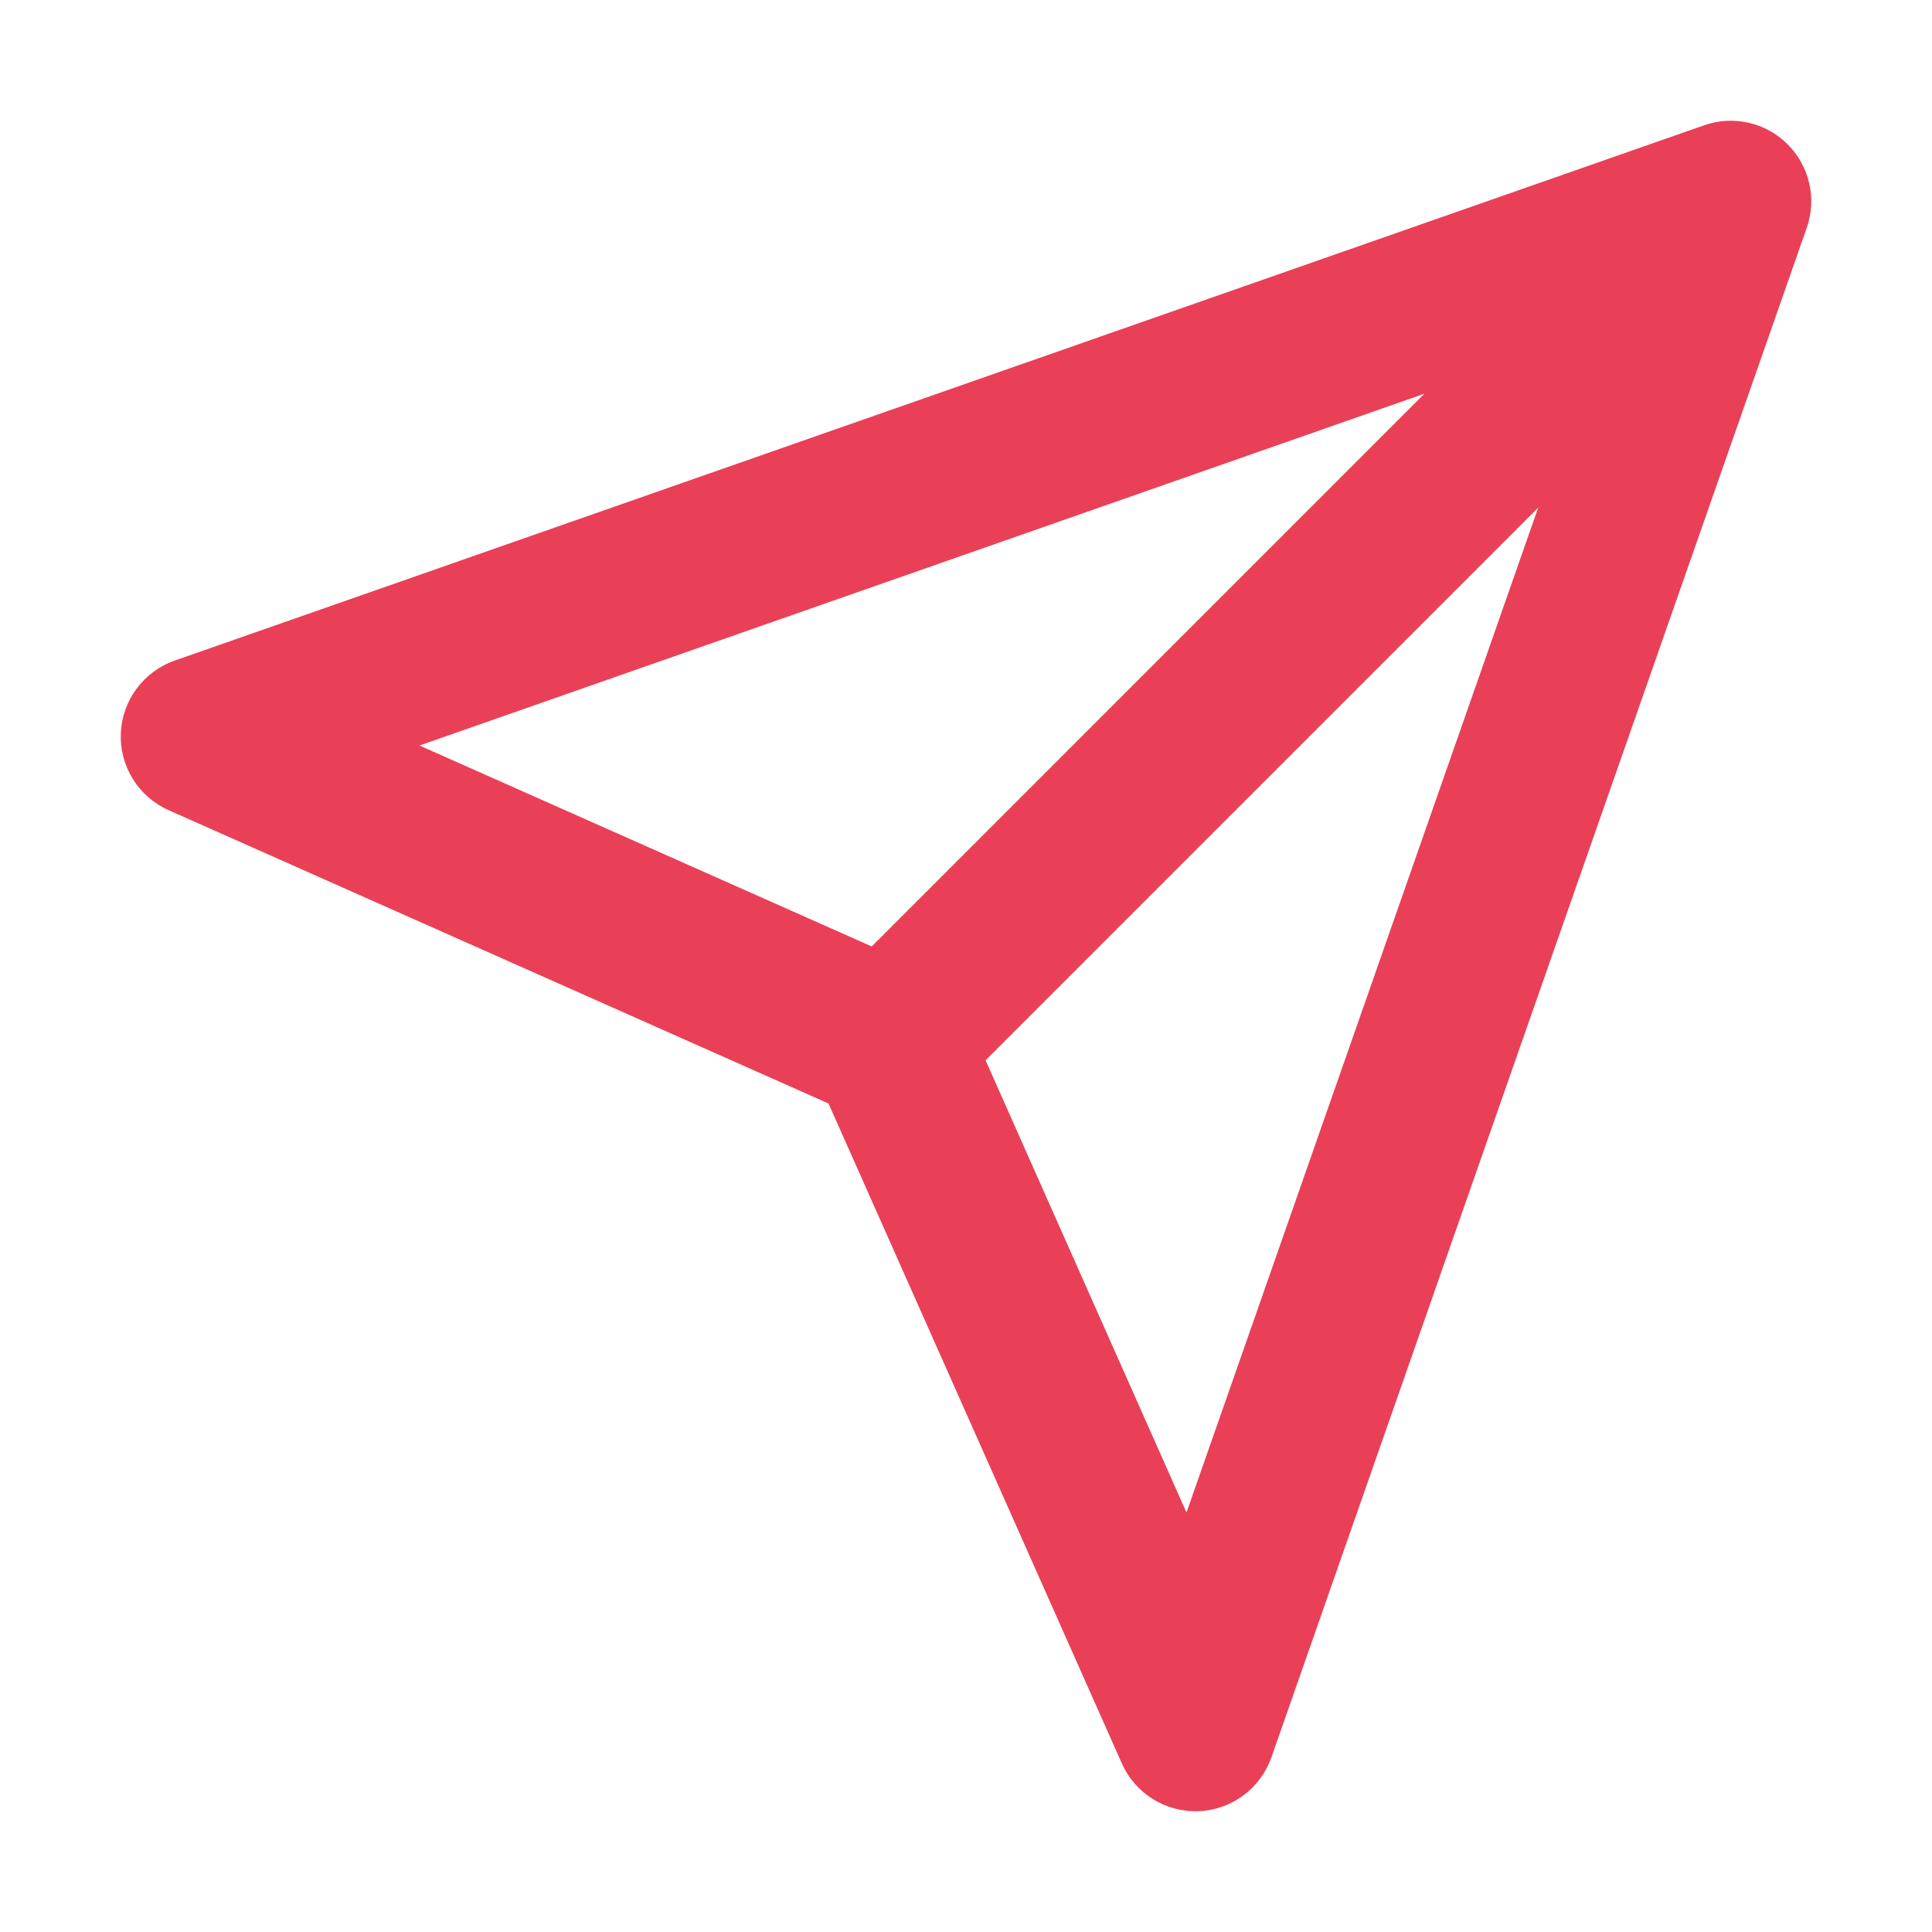
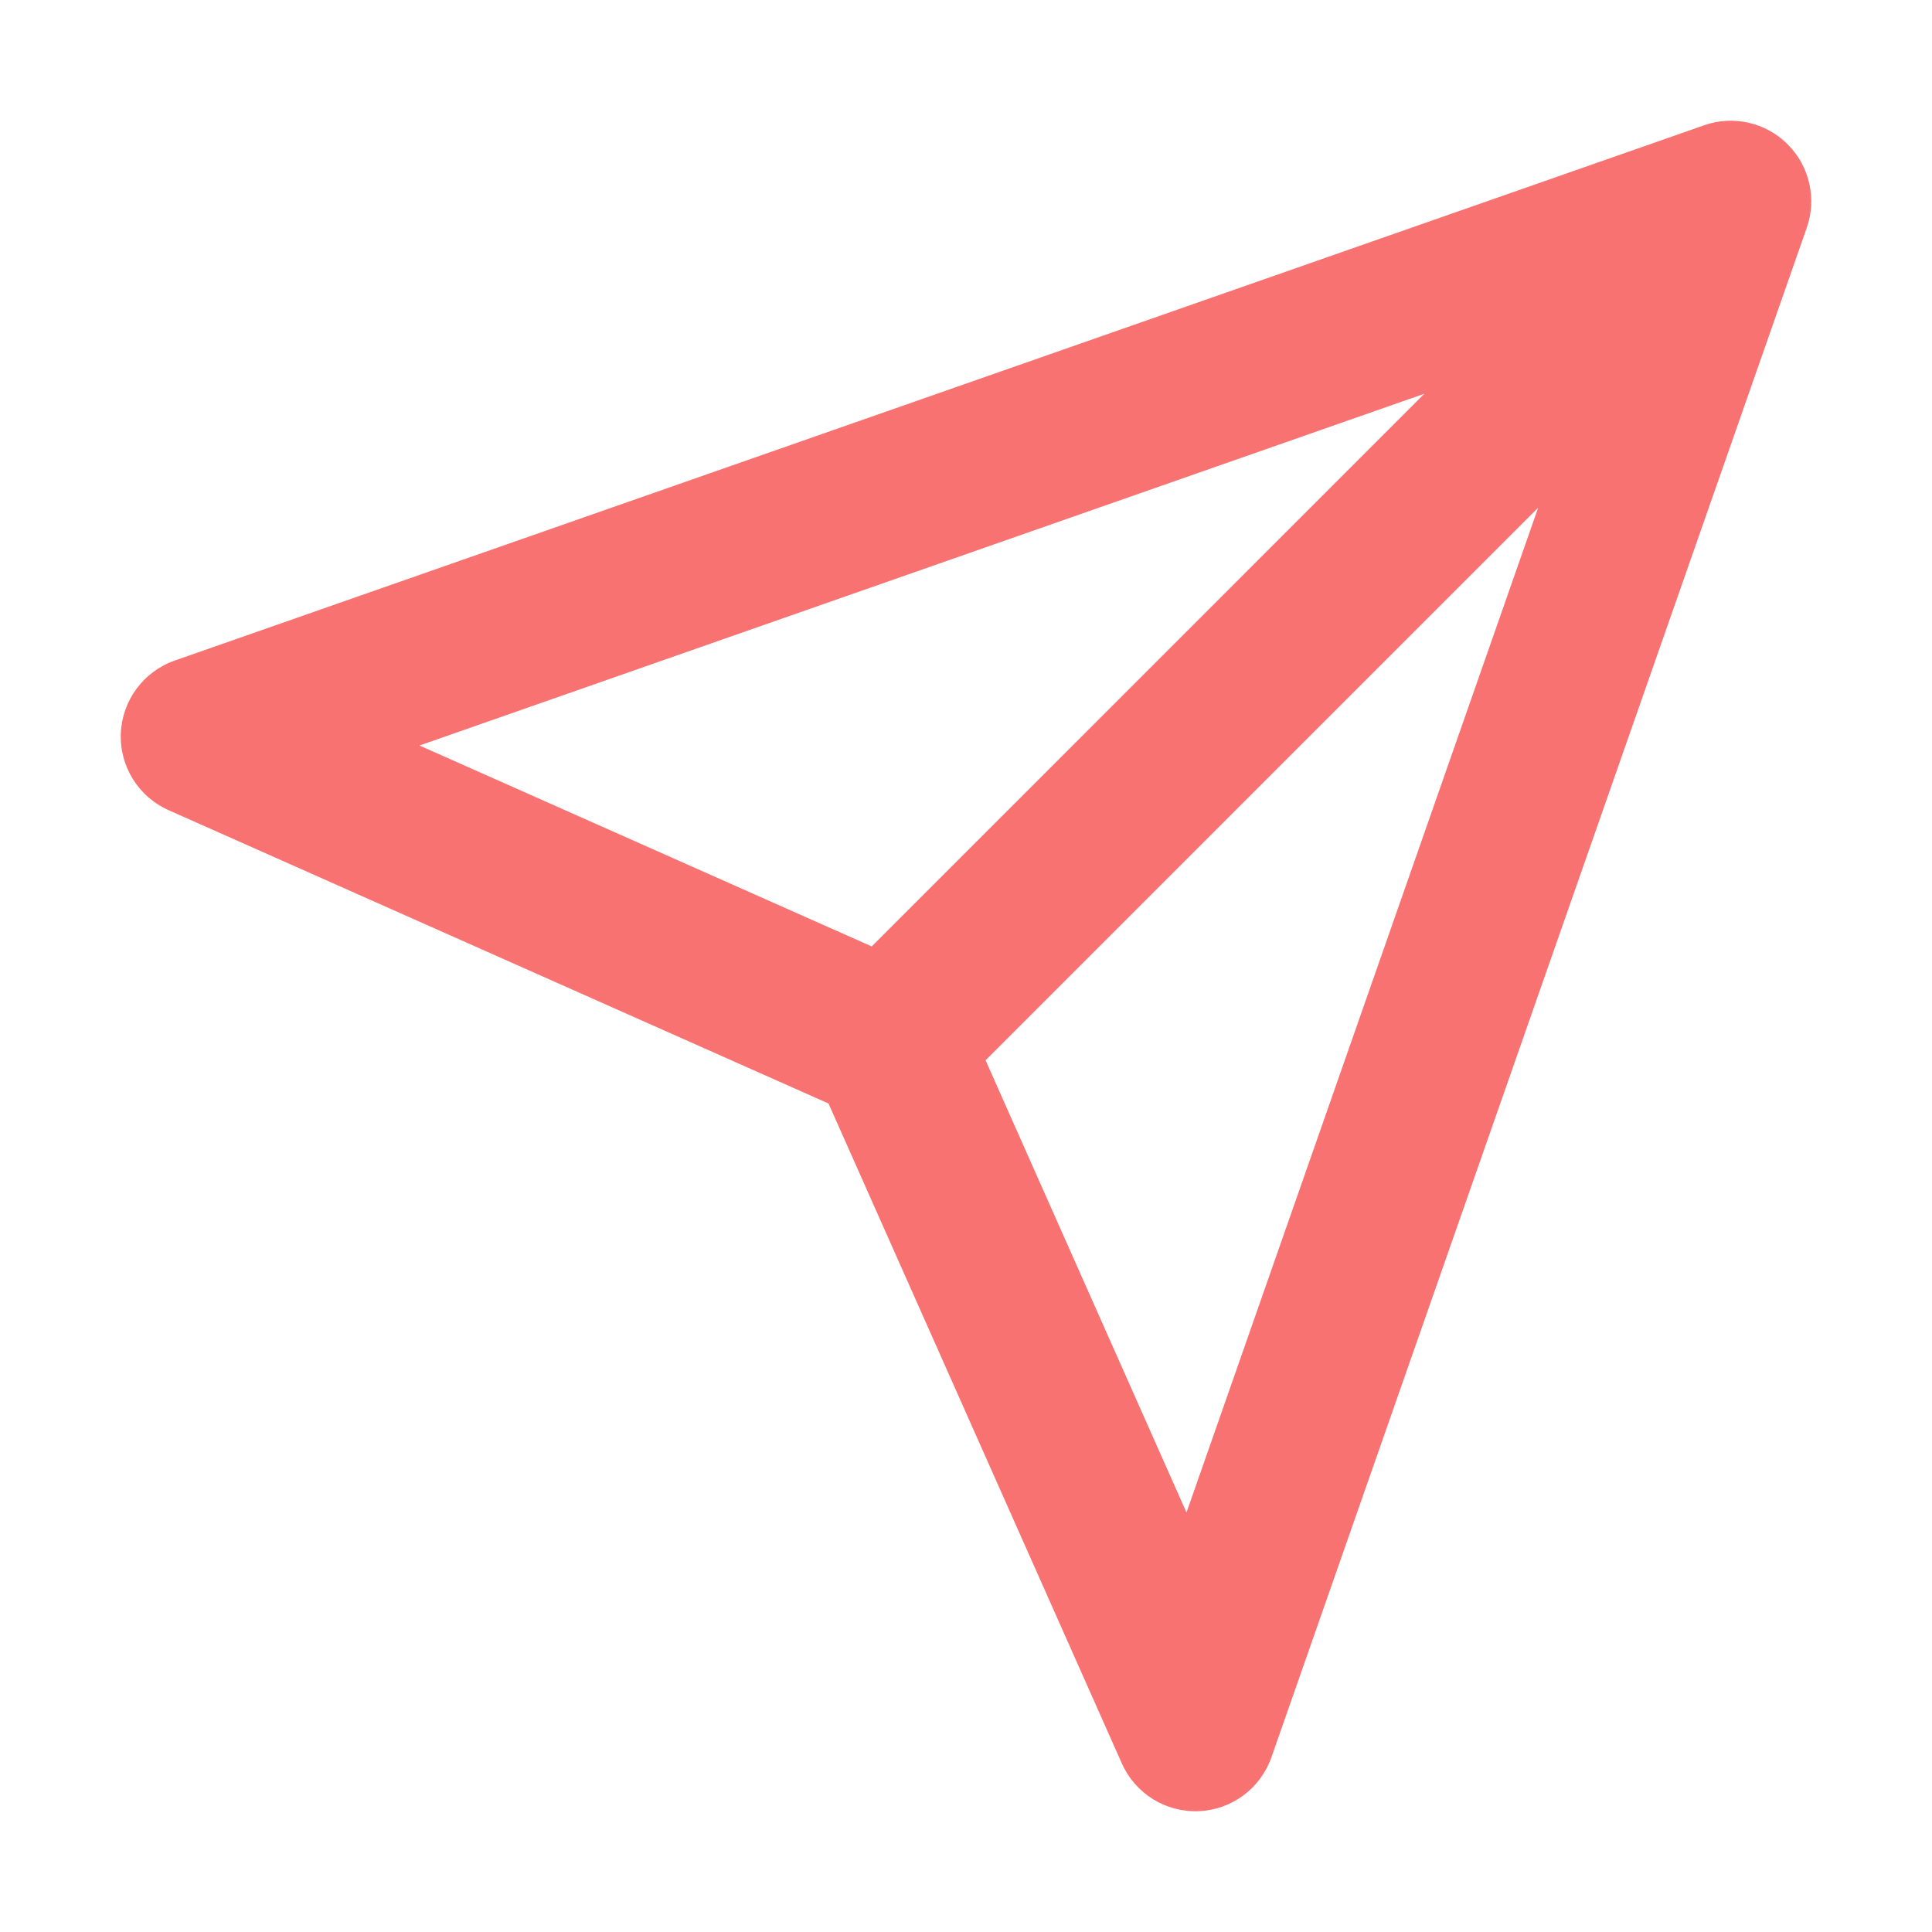
<svg xmlns="http://www.w3.org/2000/svg" width="24" height="24" viewBox="0 0 24 24" fill="none">
-   <path fill-rule="evenodd" clip-rule="evenodd" d="M22.207 1.793C22.479 2.065 22.571 2.468 22.444 2.83L15.794 21.83C15.658 22.217 15.3 22.483 14.891 22.499C14.481 22.516 14.103 22.281 13.936 21.906L10.292 13.708L2.094 10.064C1.719 9.897 1.484 9.519 1.501 9.109C1.518 8.7 1.783 8.342 2.17 8.206L21.17 1.556C21.532 1.429 21.936 1.521 22.207 1.793ZM12.243 13.171L14.739 18.789L19.108 6.306L12.243 13.171ZM17.694 4.891L5.211 9.261L10.829 11.757L17.694 4.891Z" fill="#E94057" />
+   <path fill-rule="evenodd" clip-rule="evenodd" d="M22.207 1.793C22.479 2.065 22.571 2.468 22.444 2.83L15.794 21.83C15.658 22.217 15.3 22.483 14.891 22.499C14.481 22.516 14.103 22.281 13.936 21.906L10.292 13.708L2.094 10.064C1.719 9.897 1.484 9.519 1.501 9.109C1.518 8.7 1.783 8.342 2.17 8.206L21.17 1.556C21.532 1.429 21.936 1.521 22.207 1.793ZM12.243 13.171L14.739 18.789L19.108 6.306L12.243 13.171ZM17.694 4.891L5.211 9.261L10.829 11.757L17.694 4.891Z" fill="#F77270" />
</svg>
